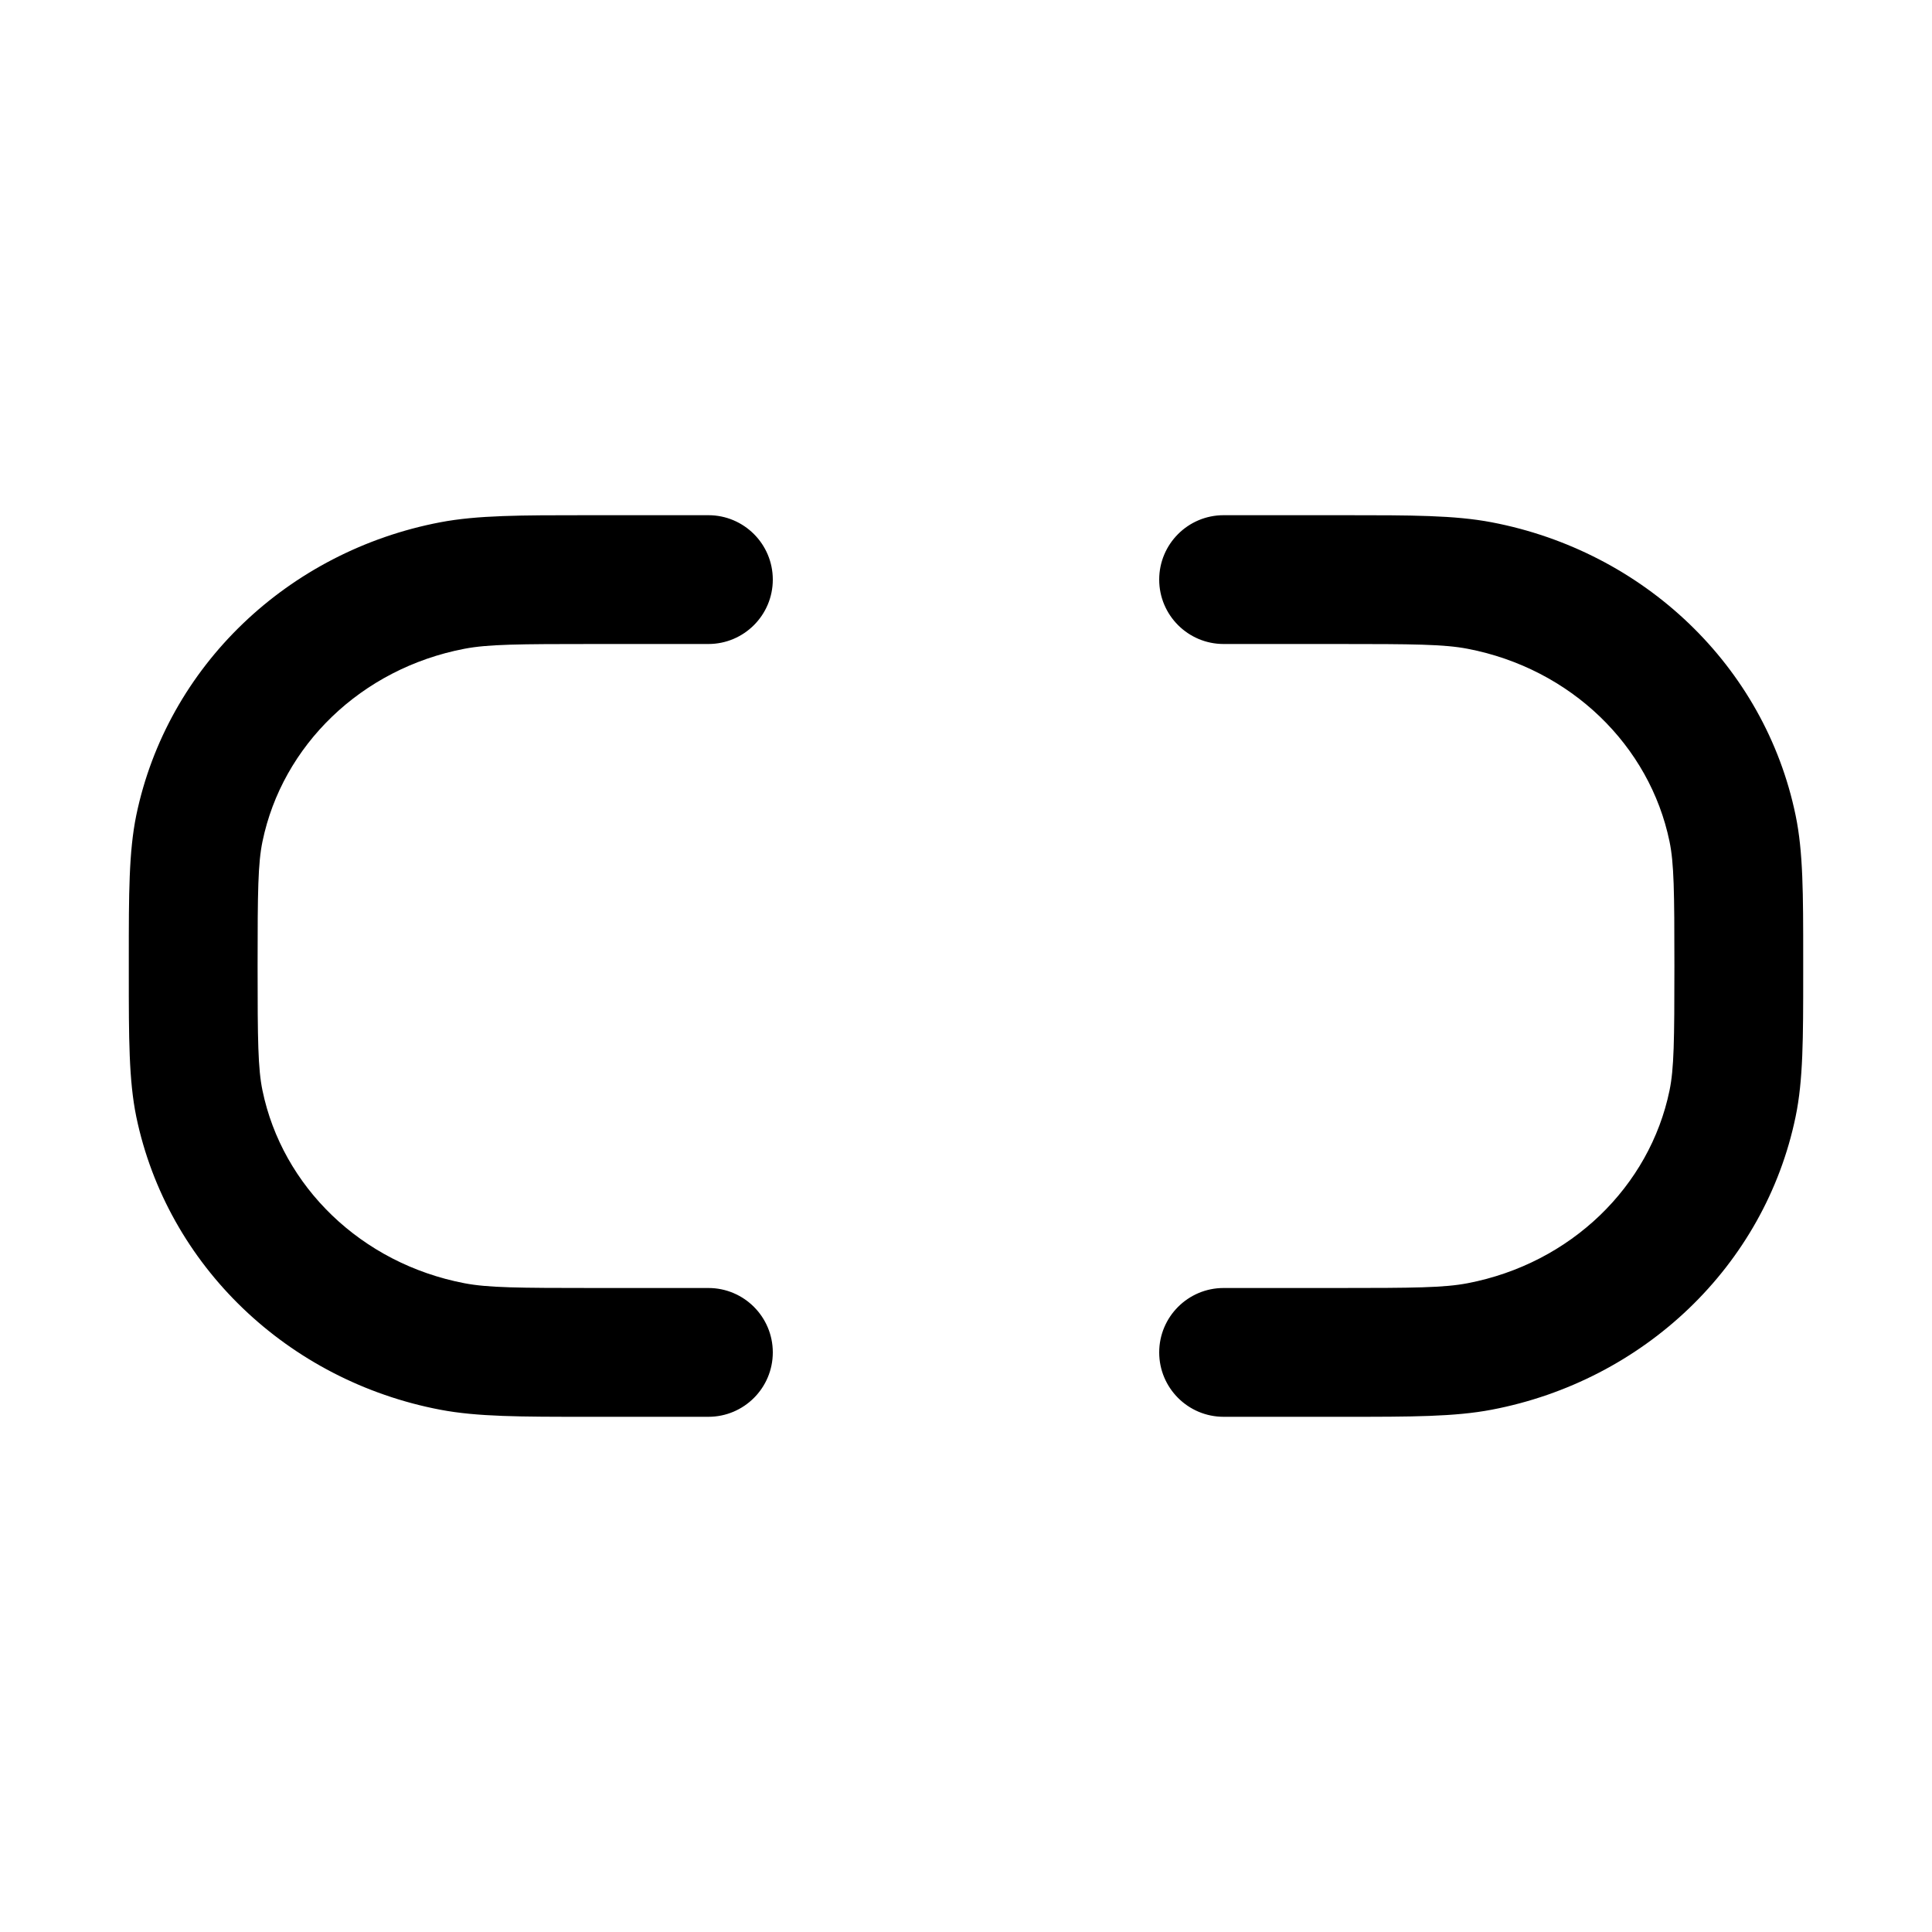
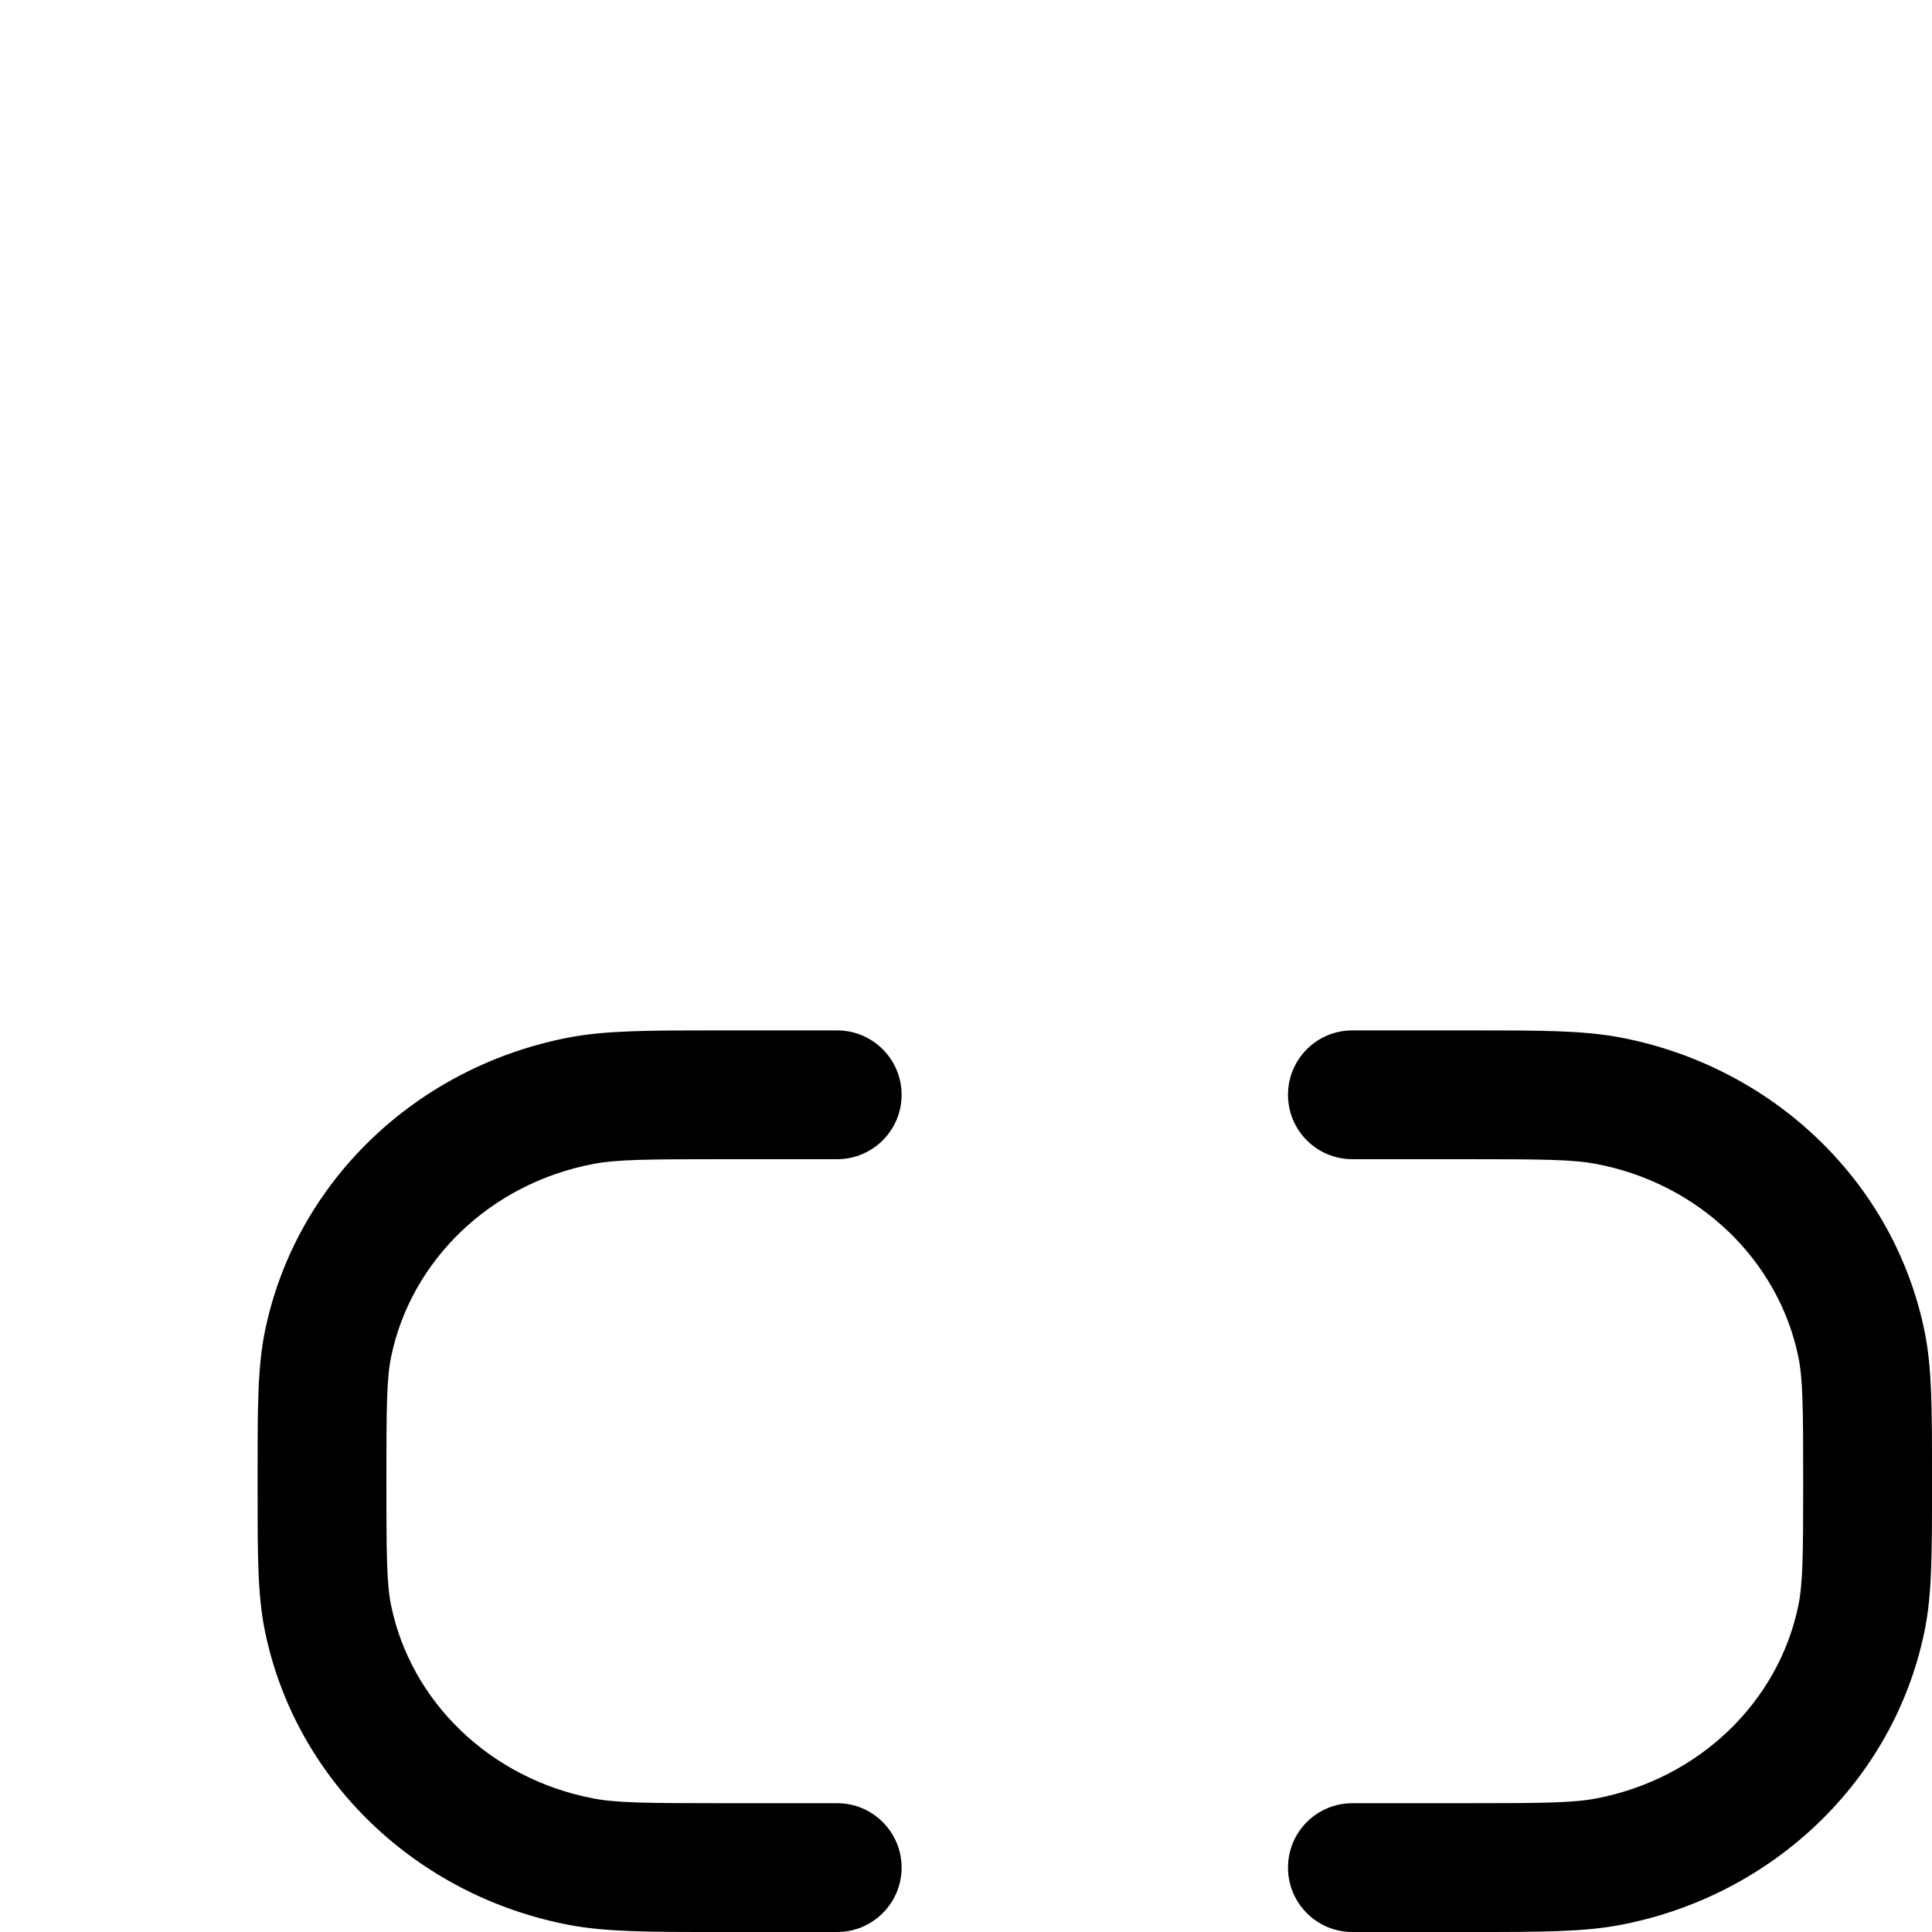
<svg xmlns="http://www.w3.org/2000/svg" width="15" height="15" fill="none">
-   <path fill-rule="evenodd" clip-rule="evenodd" d="M4.564 4C4.584 4 4.604 4 4.625 4H5.5C5.776 4 6 4.224 6 4.5C6 4.776 5.776 5 5.5 5H4.625C4.021 5 3.789 5.002 3.606 5.037C2.803 5.191 2.192 5.789 2.038 6.533C2.003 6.702 2 6.917 2 7.5C2 8.082 2.003 8.298 2.038 8.467C2.192 9.211 2.803 9.809 3.606 9.963C3.789 9.998 4.021 10 4.625 10H5.5C5.776 10 6 10.224 6 10.5C6 10.776 5.776 11 5.5 11H4.625C4.604 11 4.584 11 4.564 11C4.042 11 3.707 11 3.418 10.945C2.238 10.72 1.299 9.829 1.058 8.67C1 8.387 1 8.06 1 7.563C1 7.542 1 7.521 1 7.5C1 7.479 1 7.458 1 7.437C1 6.94 1 6.613 1.058 6.33C1.299 5.17 2.238 4.28 3.418 4.055C3.707 4 4.042 4 4.564 4ZM11.394 5.037C11.211 5.002 10.979 5 10.375 5H9.5C9.224 5 9 4.776 9 4.5C9 4.224 9.224 4 9.5 4H10.375C10.395 4 10.416 4 10.436 4C10.958 4 11.293 4 11.581 4.055C12.762 4.28 13.701 5.17 13.941 6.33C14 6.613 14 6.94 14 7.437C14 7.457 14 7.479 14 7.5C14 7.521 14 7.542 14 7.563C14 8.06 14 8.387 13.941 8.67C13.701 9.829 12.762 10.72 11.581 10.945C11.293 11 10.958 11 10.436 11C10.416 11 10.395 11 10.375 11H9.5C9.224 11 9 10.776 9 10.5C9 10.224 9.224 10 9.5 10H10.375C10.979 10 11.211 9.998 11.394 9.963C12.197 9.809 12.808 9.211 12.962 8.467C12.997 8.298 13 8.082 13 7.5C13 6.917 12.997 6.702 12.962 6.533C12.808 5.789 12.197 5.191 11.394 5.037Z" fill="currentColor" />
+   <path fill-rule="evenodd" clip-rule="evenodd" d="M5.564 8C5.584 8 5.604 8 5.625 8H6.5C6.776 8 7 8.224 7 8.5C7 8.776 6.776 9 6.5 9H5.625C5.021 9 4.789 9.002 4.606 9.037C3.803 9.19 3.191 9.789 3.037 10.533C3.002 10.702 3 10.917 3 11.5C3 12.082 3.002 12.298 3.037 12.467C3.191 13.211 3.803 13.809 4.606 13.963C4.789 13.998 5.021 14 5.625 14H6.5C6.776 14 7 14.224 7 14.5C7 14.776 6.776 15 6.5 15H5.625C5.604 15 5.584 15 5.564 15C5.041 15 4.707 15 4.418 14.945C3.238 14.72 2.298 13.829 2.058 12.669C1.999 12.387 2 12.06 2 11.563C2 11.542 2 11.521 2 11.5C2 11.479 2 11.457 2 11.437C2 10.94 1.999 10.613 2.058 10.33C2.298 9.17 3.238 8.28 4.418 8.055C4.707 8 5.041 8 5.564 8ZM12.394 9.037C12.21 9.002 11.979 9 11.375 9H10.5C10.223 9 10 8.776 10 8.5C10 8.224 10.223 8 10.5 8H11.375C11.395 8 11.415 8 11.435 8C11.958 8 12.293 8 12.581 8.055C13.761 8.28 14.701 9.17 14.941 10.33C15 10.613 15 10.94 15 11.437C15 11.457 15 11.479 15 11.5C15 11.521 15 11.542 15 11.563C15 12.06 15 12.387 14.941 12.669C14.701 13.829 13.761 14.72 12.581 14.945C12.293 15 11.958 15 11.435 15C11.415 15 11.395 15 11.375 15H10.5C10.223 15 10 14.776 10 14.5C10 14.224 10.223 14 10.5 14H11.375C11.979 14 12.21 13.998 12.394 13.963C13.197 13.809 13.808 13.211 13.962 12.467C13.997 12.298 14 12.082 14 11.5C14 10.917 13.997 10.702 13.962 10.533C13.808 9.789 13.197 9.19 12.394 9.037Z" fill="currentColor" />
</svg>
